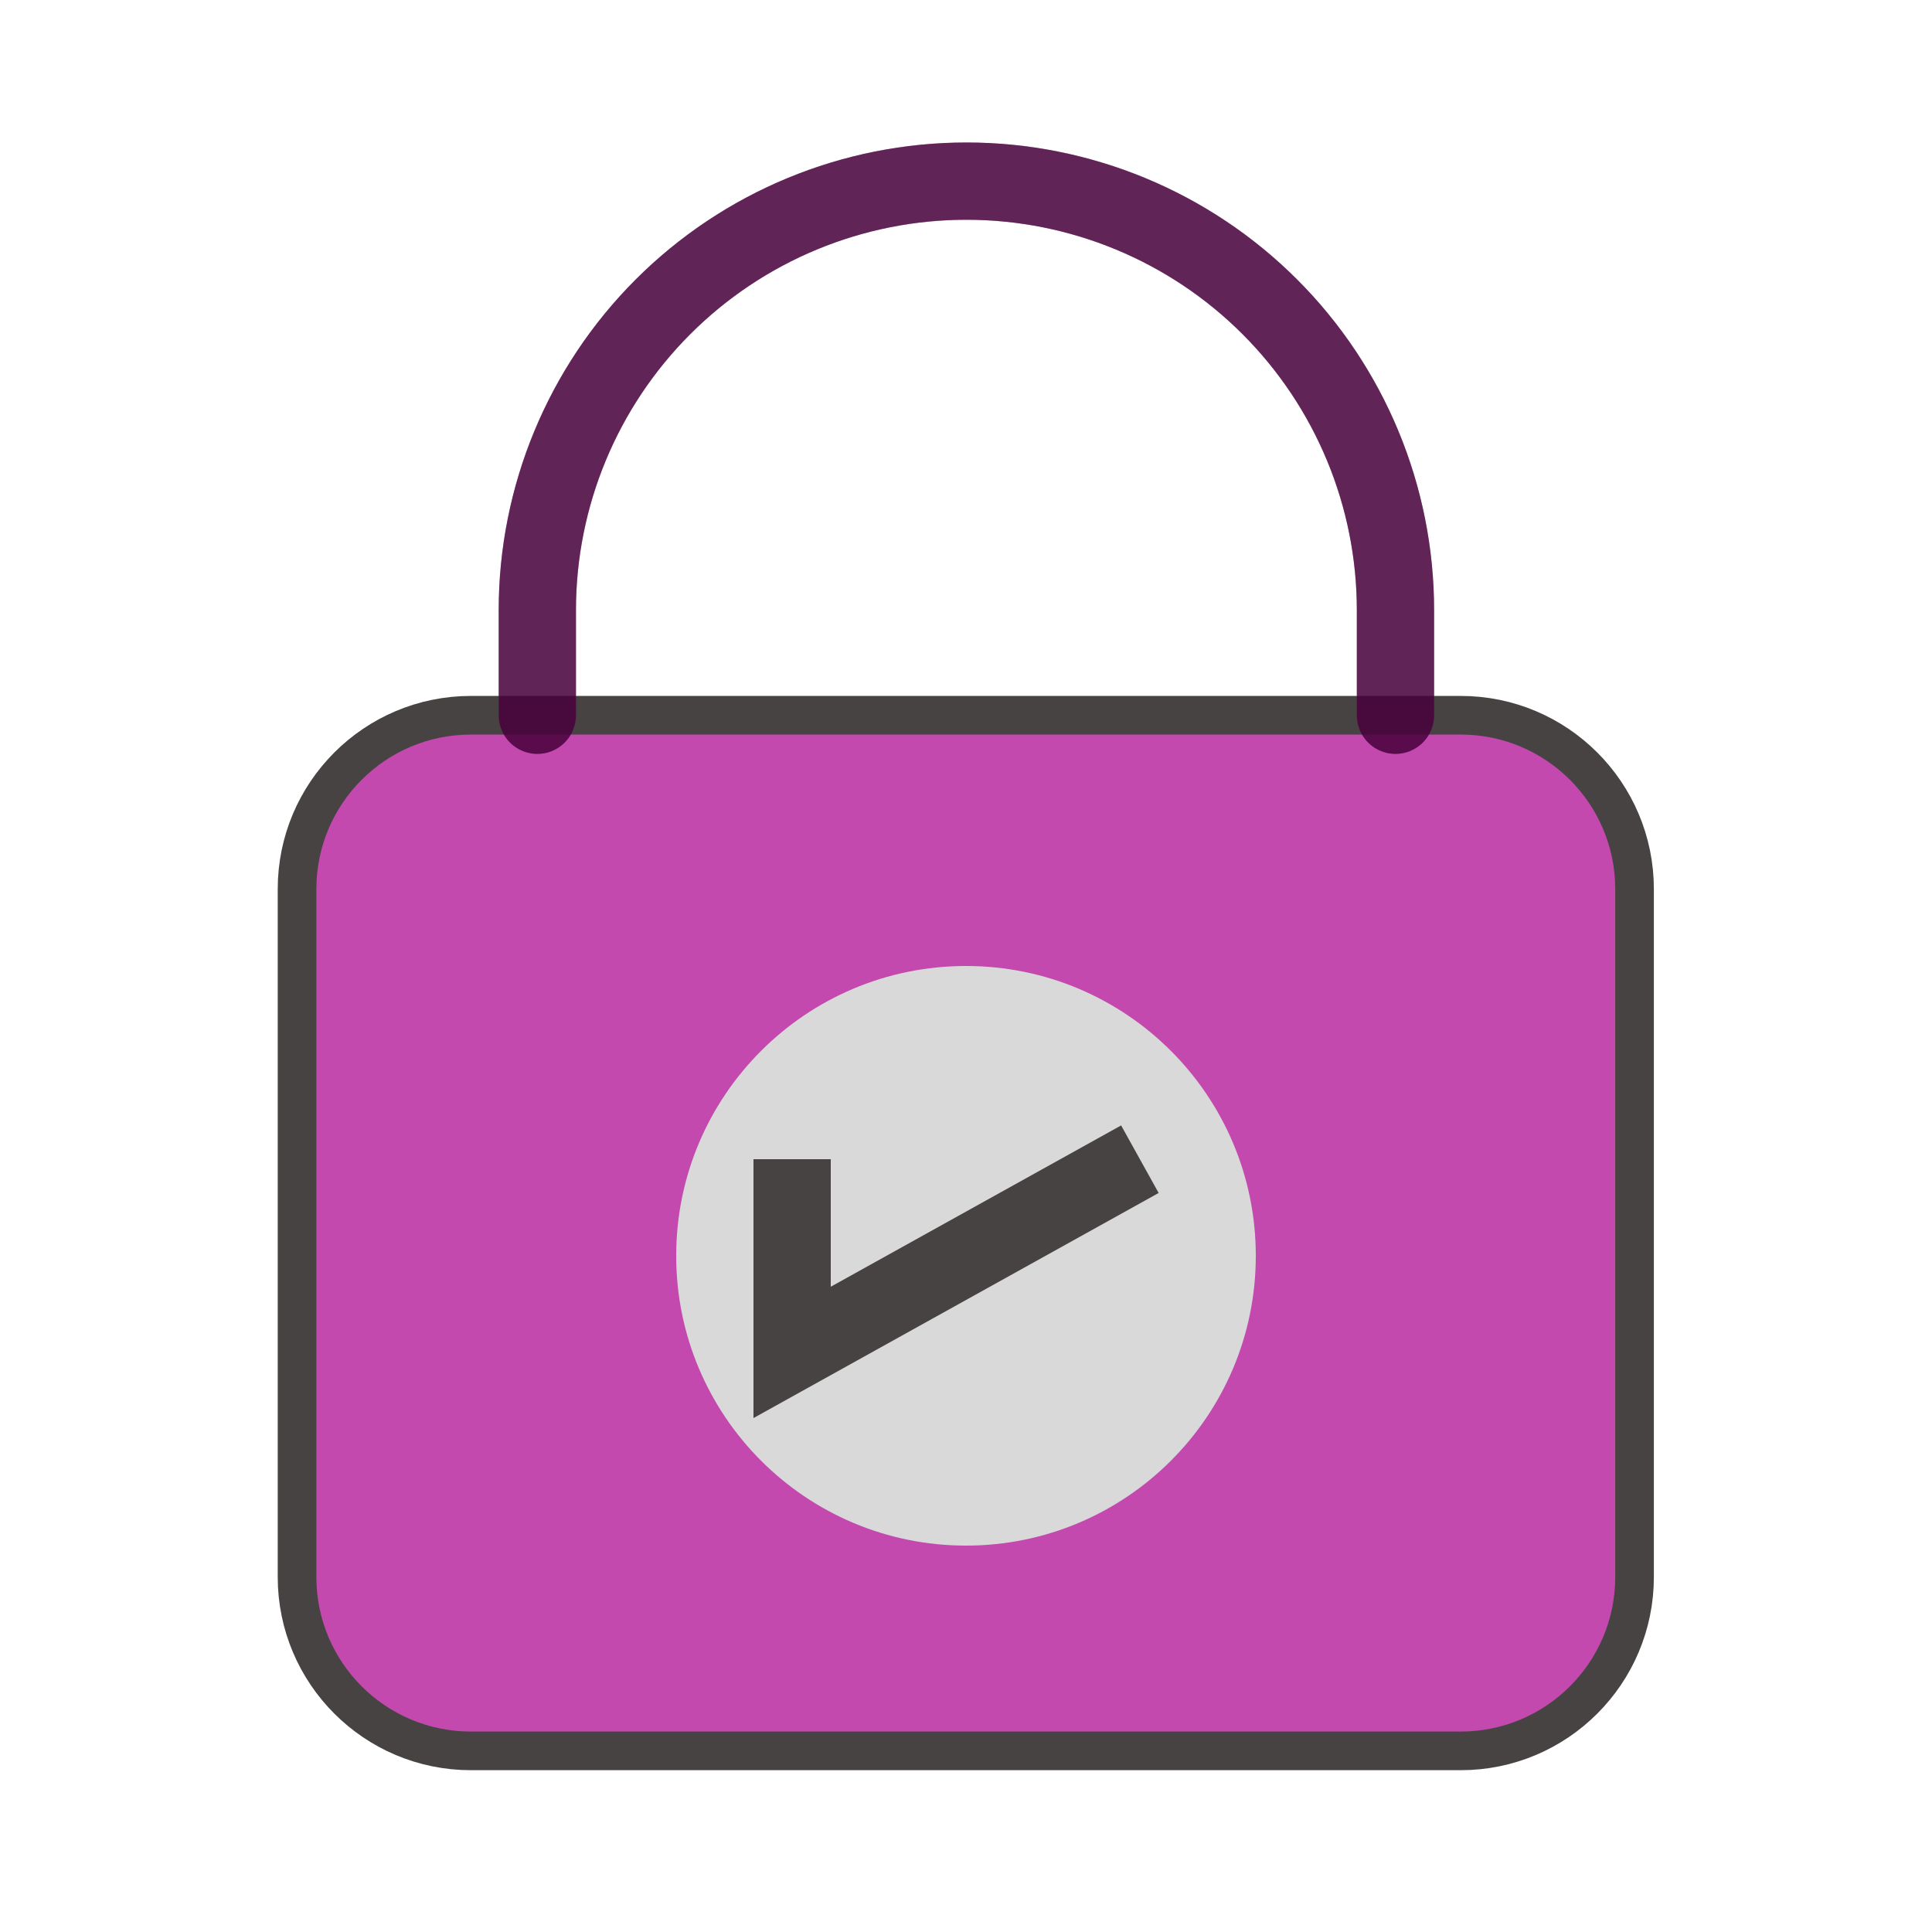
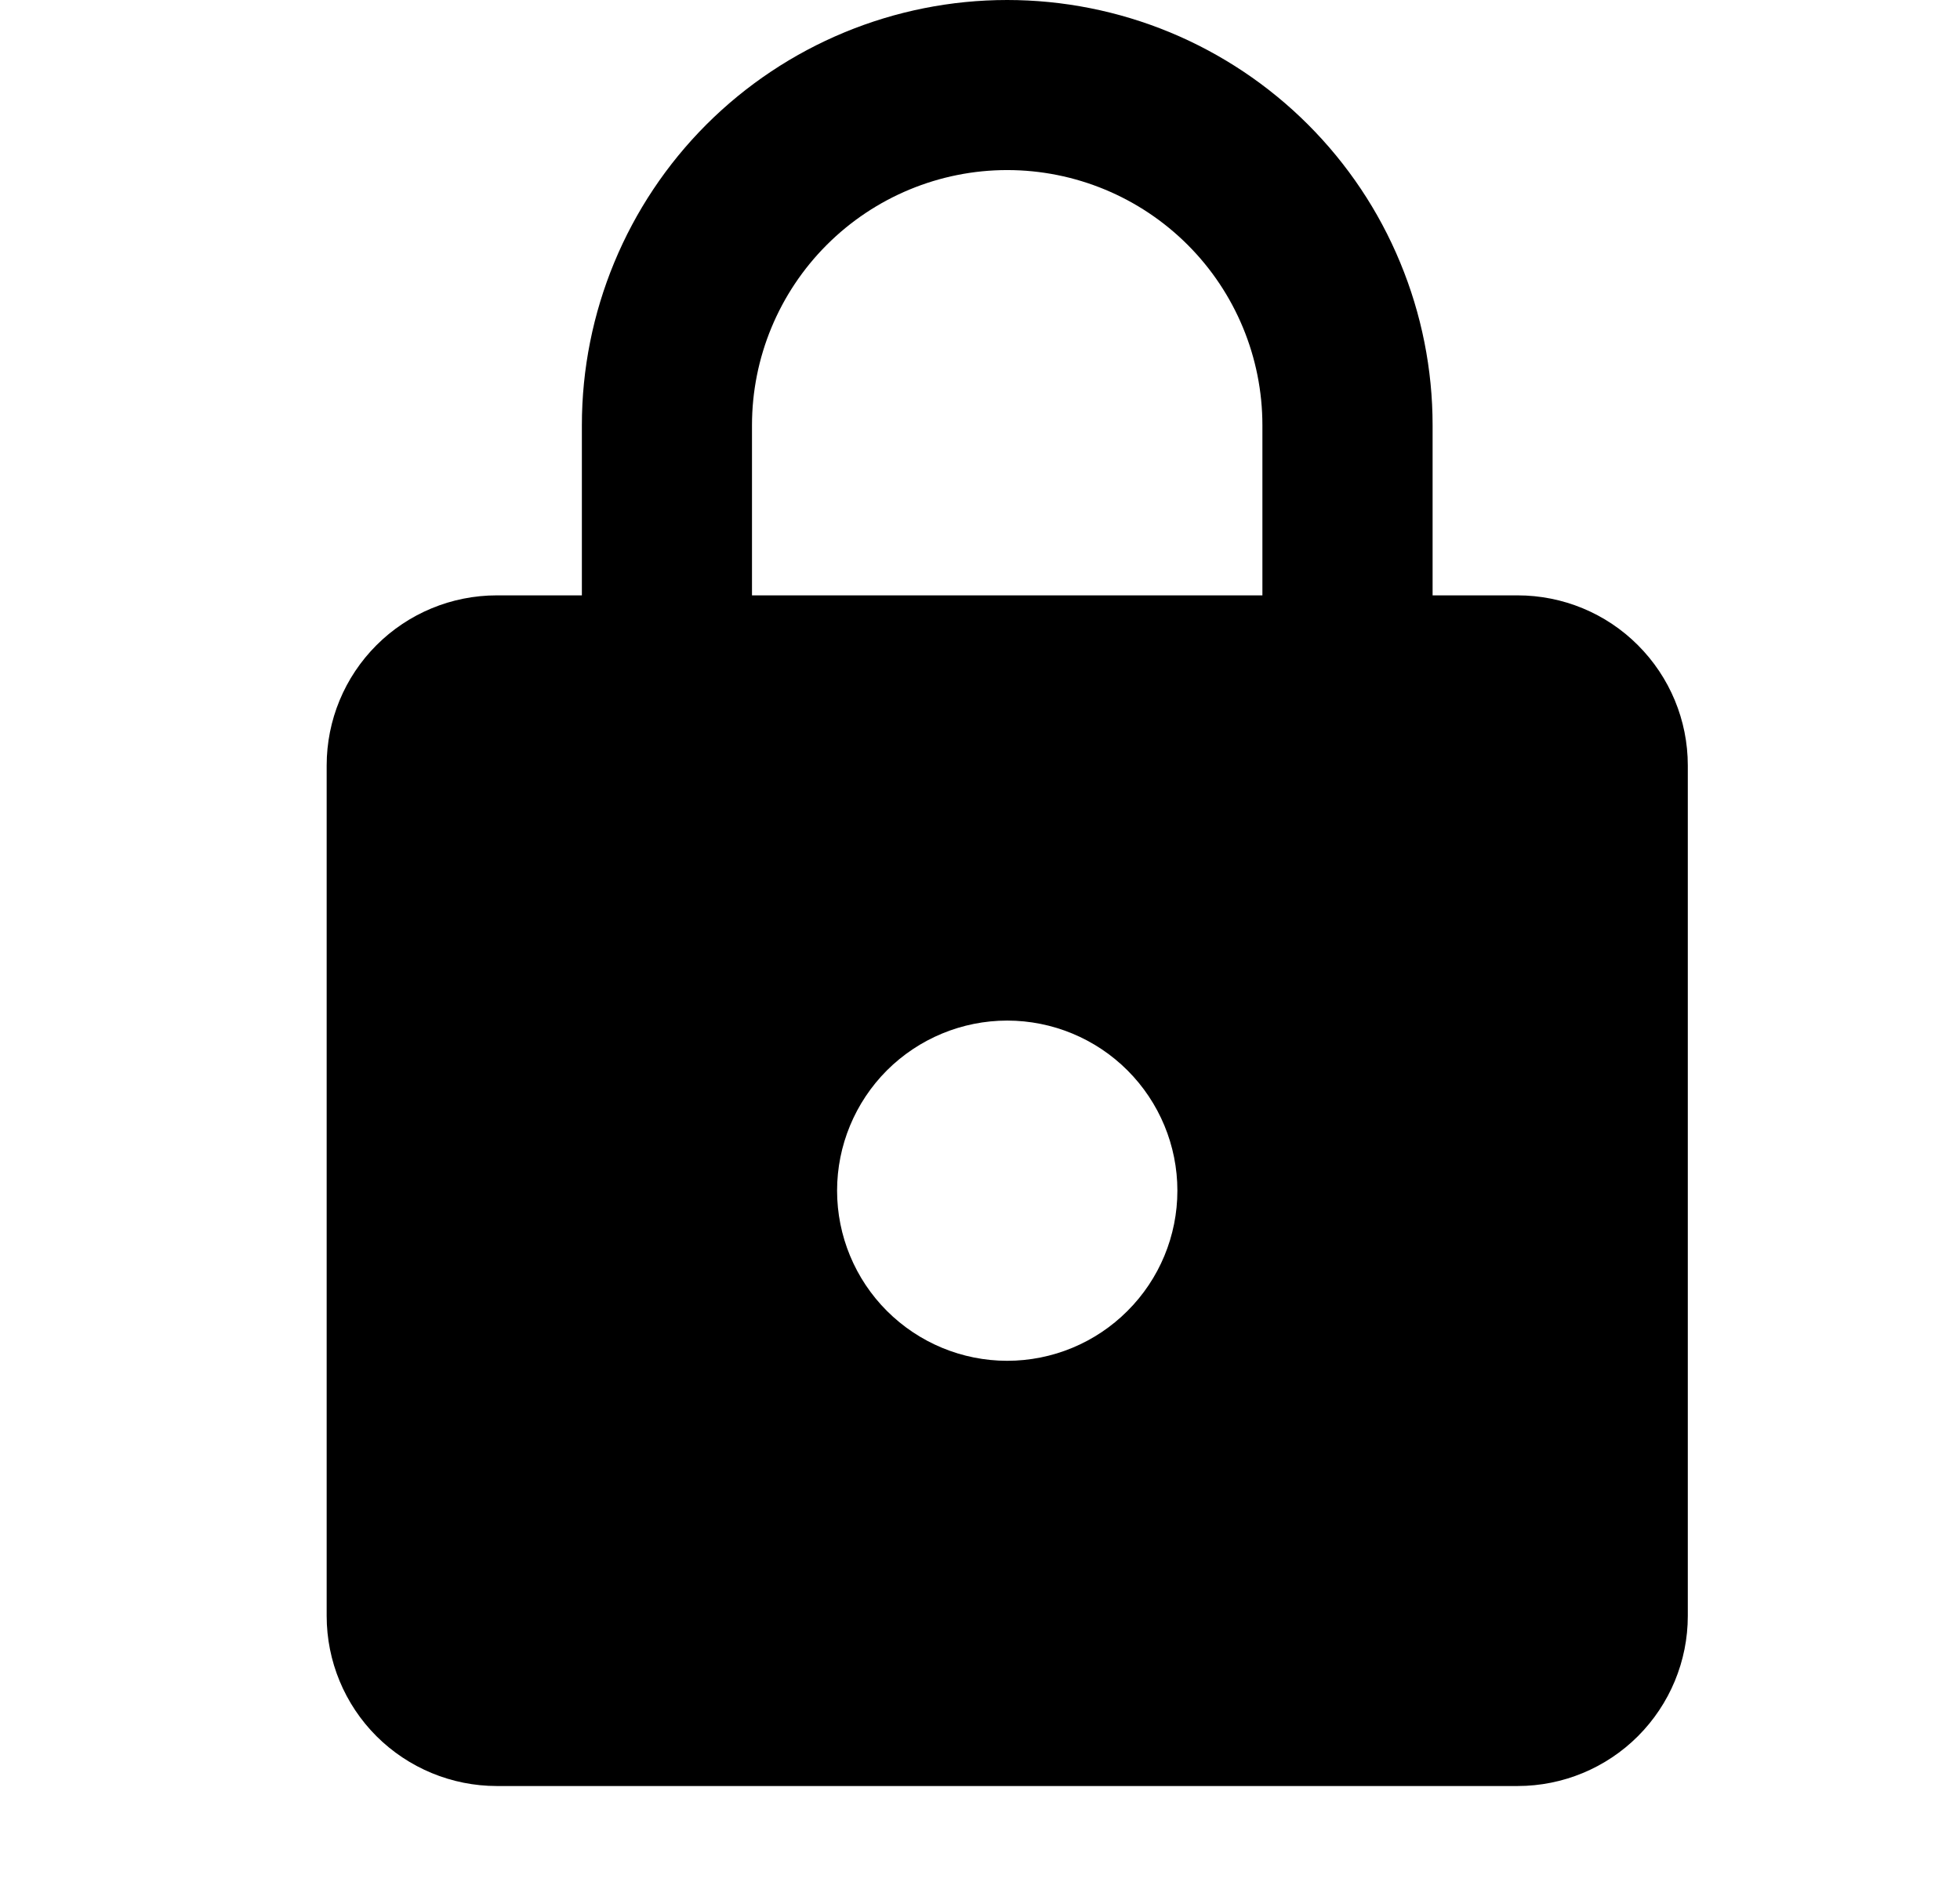
- <svg xmlns="http://www.w3.org/2000/svg" width="100" height="100" viewBox="0 0 100 100" fill="none">
-   <path d="M75.604 37.021H24.375C19.404 37.021 15.375 41.05 15.375 46.021V81.625C15.375 86.596 19.404 90.625 24.375 90.625H75.604C80.575 90.625 84.604 86.596 84.604 81.625V46.021C84.604 41.05 80.575 37.021 75.604 37.021Z" fill="#AC0491" fill-opacity="0.72" stroke="#484343" stroke-width="2" stroke-linecap="round" stroke-linejoin="round" />
-   <path d="M27.812 37.021V31.583C27.812 25.693 30.152 20.044 34.317 15.88C38.482 11.715 44.131 9.375 50.021 9.375C55.911 9.375 61.56 11.715 65.725 15.88C69.889 20.044 72.229 25.693 72.229 31.583V37.021" stroke="#AC0491" stroke-opacity="0.72" stroke-width="4" stroke-linecap="round" stroke-linejoin="round" />
-   <path d="M27.812 37.021V31.583C27.812 25.693 30.152 20.044 34.317 15.88C38.482 11.715 44.131 9.375 50.021 9.375C55.911 9.375 61.56 11.715 65.725 15.88C69.889 20.044 72.229 25.693 72.229 31.583V37.021" stroke="black" stroke-opacity="0.5" stroke-width="4" stroke-linecap="round" stroke-linejoin="round" />
-   <circle cx="50" cy="65" r="15" fill="#D9D9D9" />
-   <path d="M41 60V70L59 60" stroke="#484343" stroke-width="4" />
+ <svg xmlns="http://www.w3.org/2000/svg" width="24" height="23" viewBox="0 0 24 23" fill="none">
+   <path d="M12.333 16.667C12.886 16.667 13.416 16.447 13.806 16.056C14.197 15.666 14.417 15.136 14.417 14.583C14.417 14.031 14.197 13.501 13.806 13.11C13.416 12.72 12.886 12.5 12.333 12.5C11.781 12.5 11.251 12.72 10.86 13.11C10.47 13.501 10.25 14.031 10.25 14.583C10.25 15.136 10.47 15.666 10.86 16.056C11.251 16.447 11.781 16.667 12.333 16.667ZM18.583 7.292C19.136 7.292 19.666 7.511 20.056 7.902C20.447 8.293 20.667 8.822 20.667 9.375V19.792C20.667 20.344 20.447 20.874 20.056 21.265C19.666 21.655 19.136 21.875 18.583 21.875H6.083C5.531 21.875 5.001 21.655 4.61 21.265C4.219 20.874 4 20.344 4 19.792V9.375C4 8.822 4.219 8.293 4.61 7.902C5.001 7.511 5.531 7.292 6.083 7.292H7.125V5.208C7.125 3.827 7.674 2.502 8.65 1.525C9.627 0.549 10.952 0 12.333 0C13.017 0 13.695 0.135 14.326 0.396C14.958 0.658 15.533 1.042 16.016 1.525C16.5 2.009 16.884 2.583 17.145 3.215C17.407 3.847 17.542 4.524 17.542 5.208V7.292H18.583ZM12.333 2.083C11.505 2.083 10.71 2.413 10.124 2.999C9.538 3.585 9.208 4.38 9.208 5.208V7.292H15.458V5.208C15.458 4.38 15.129 3.585 14.543 2.999C13.957 2.413 13.162 2.083 12.333 2.083Z" fill="black" />
</svg>
